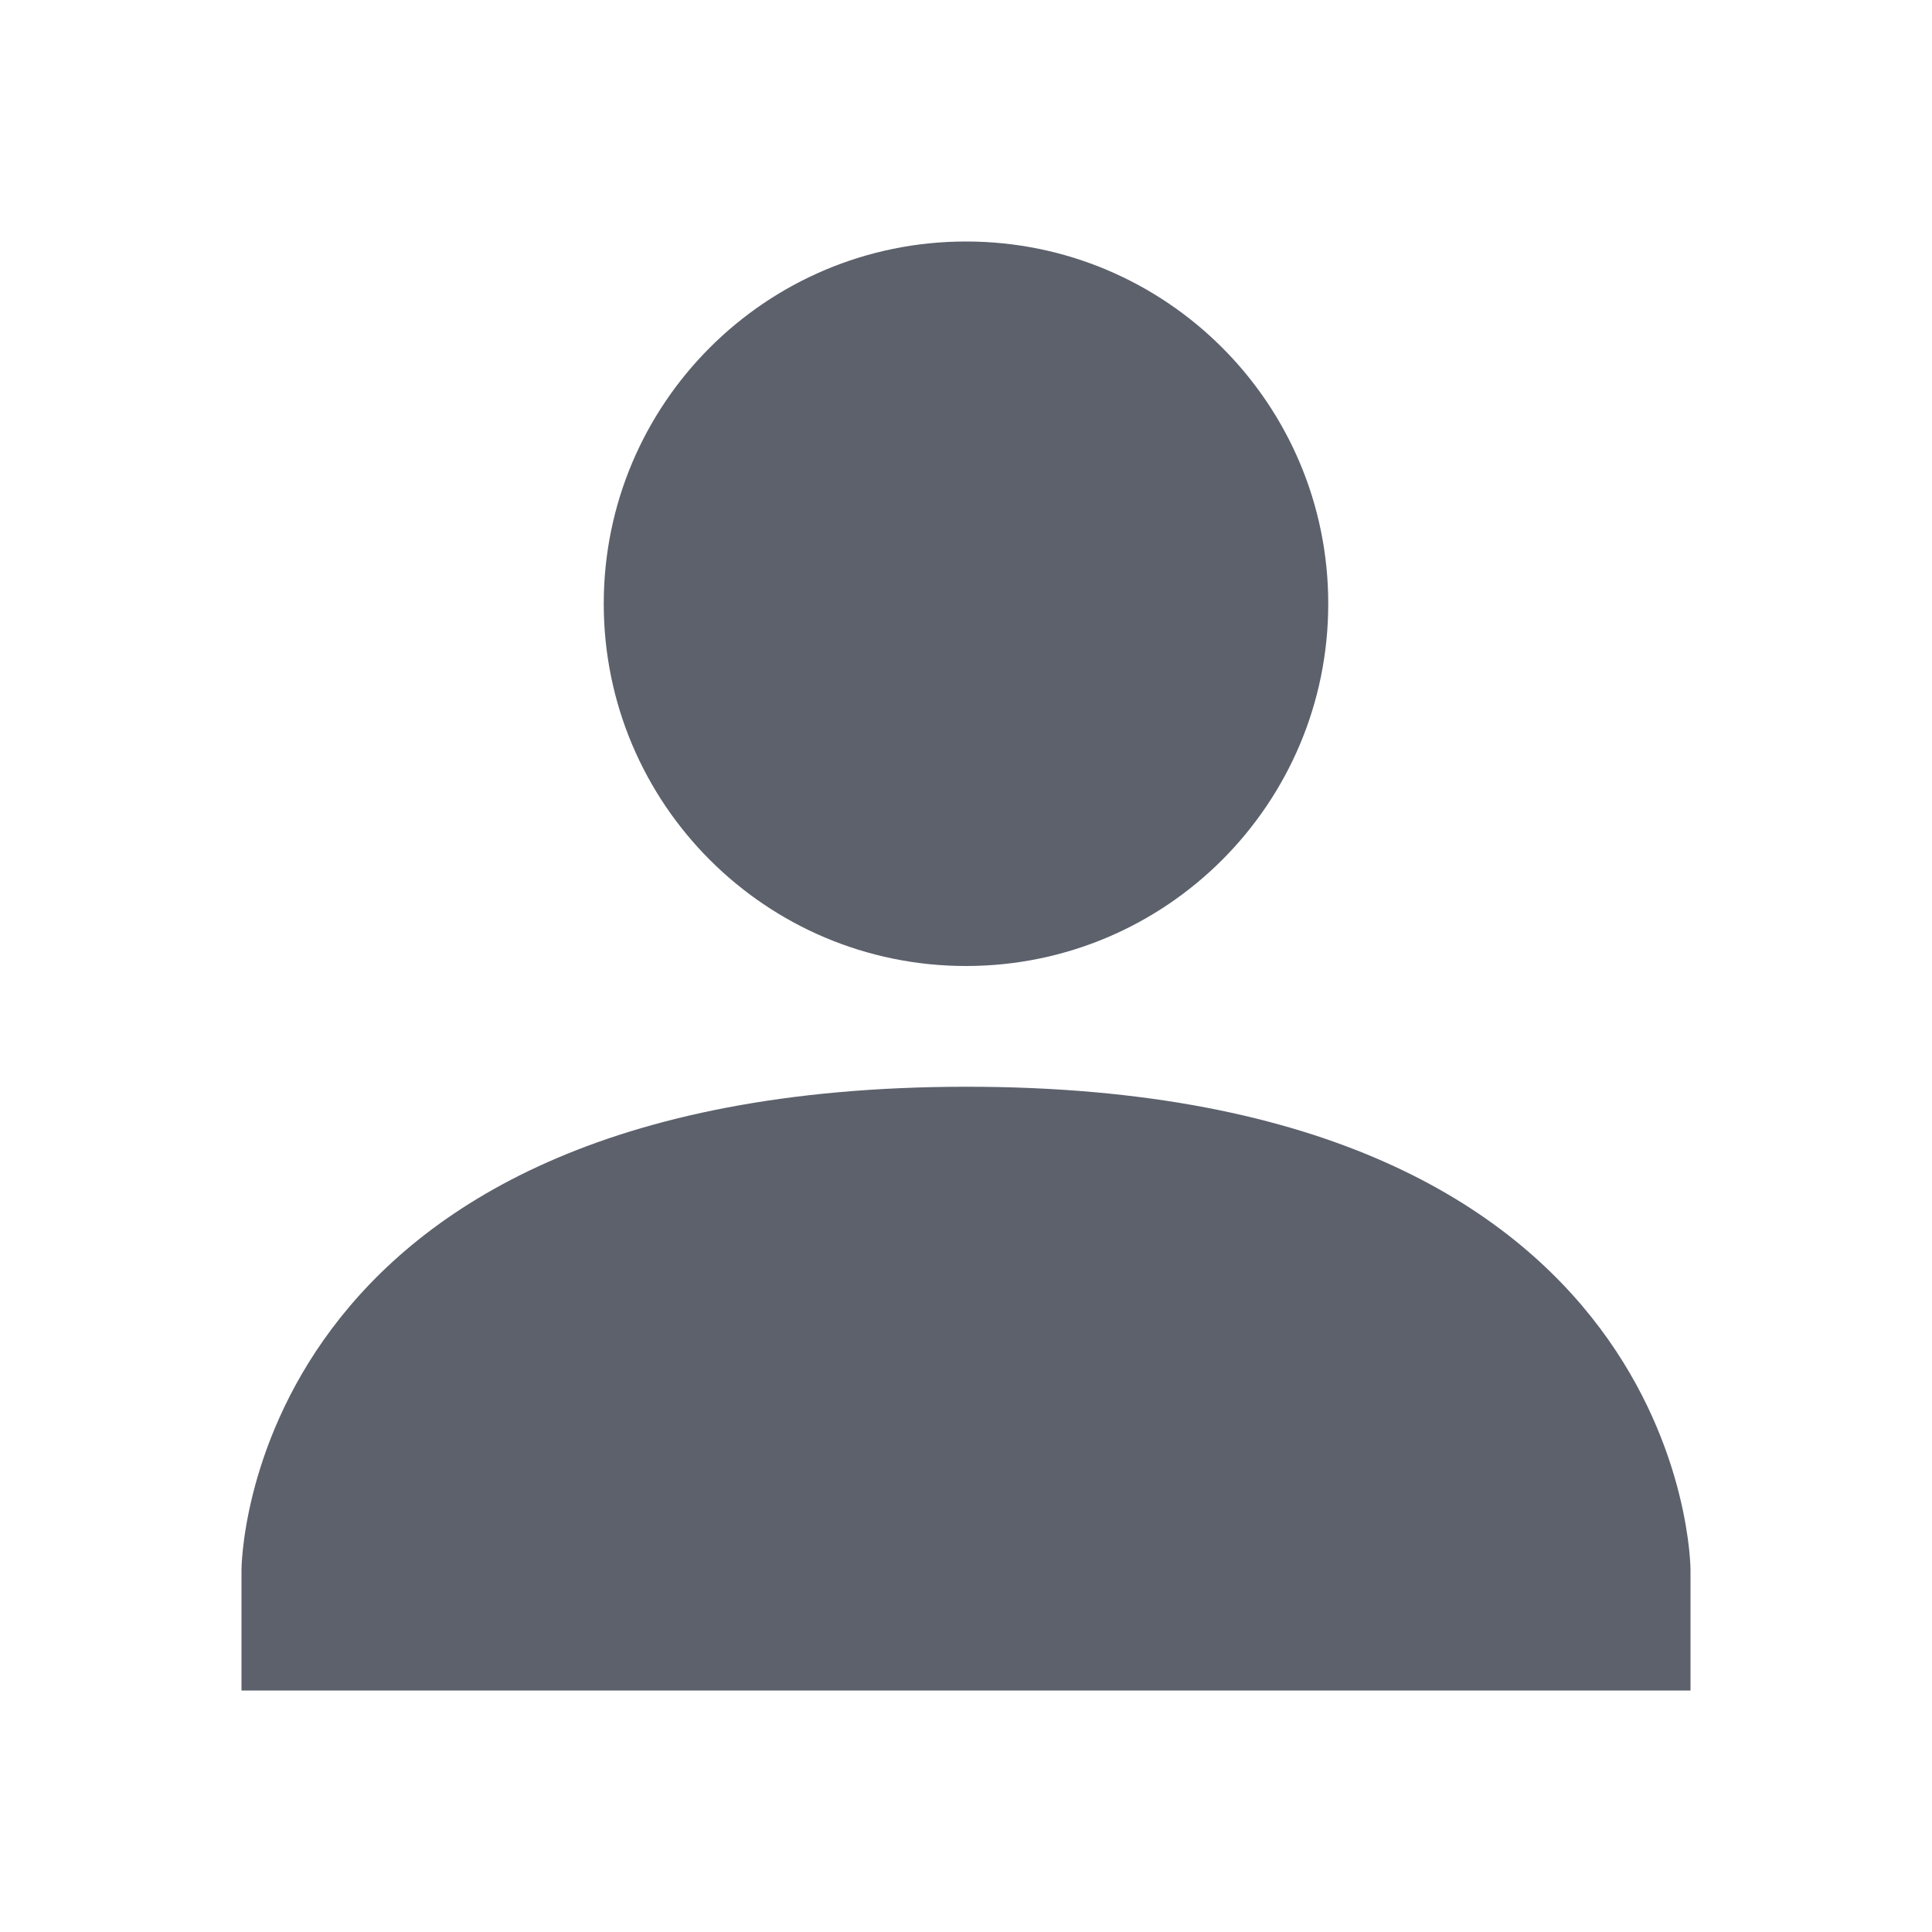
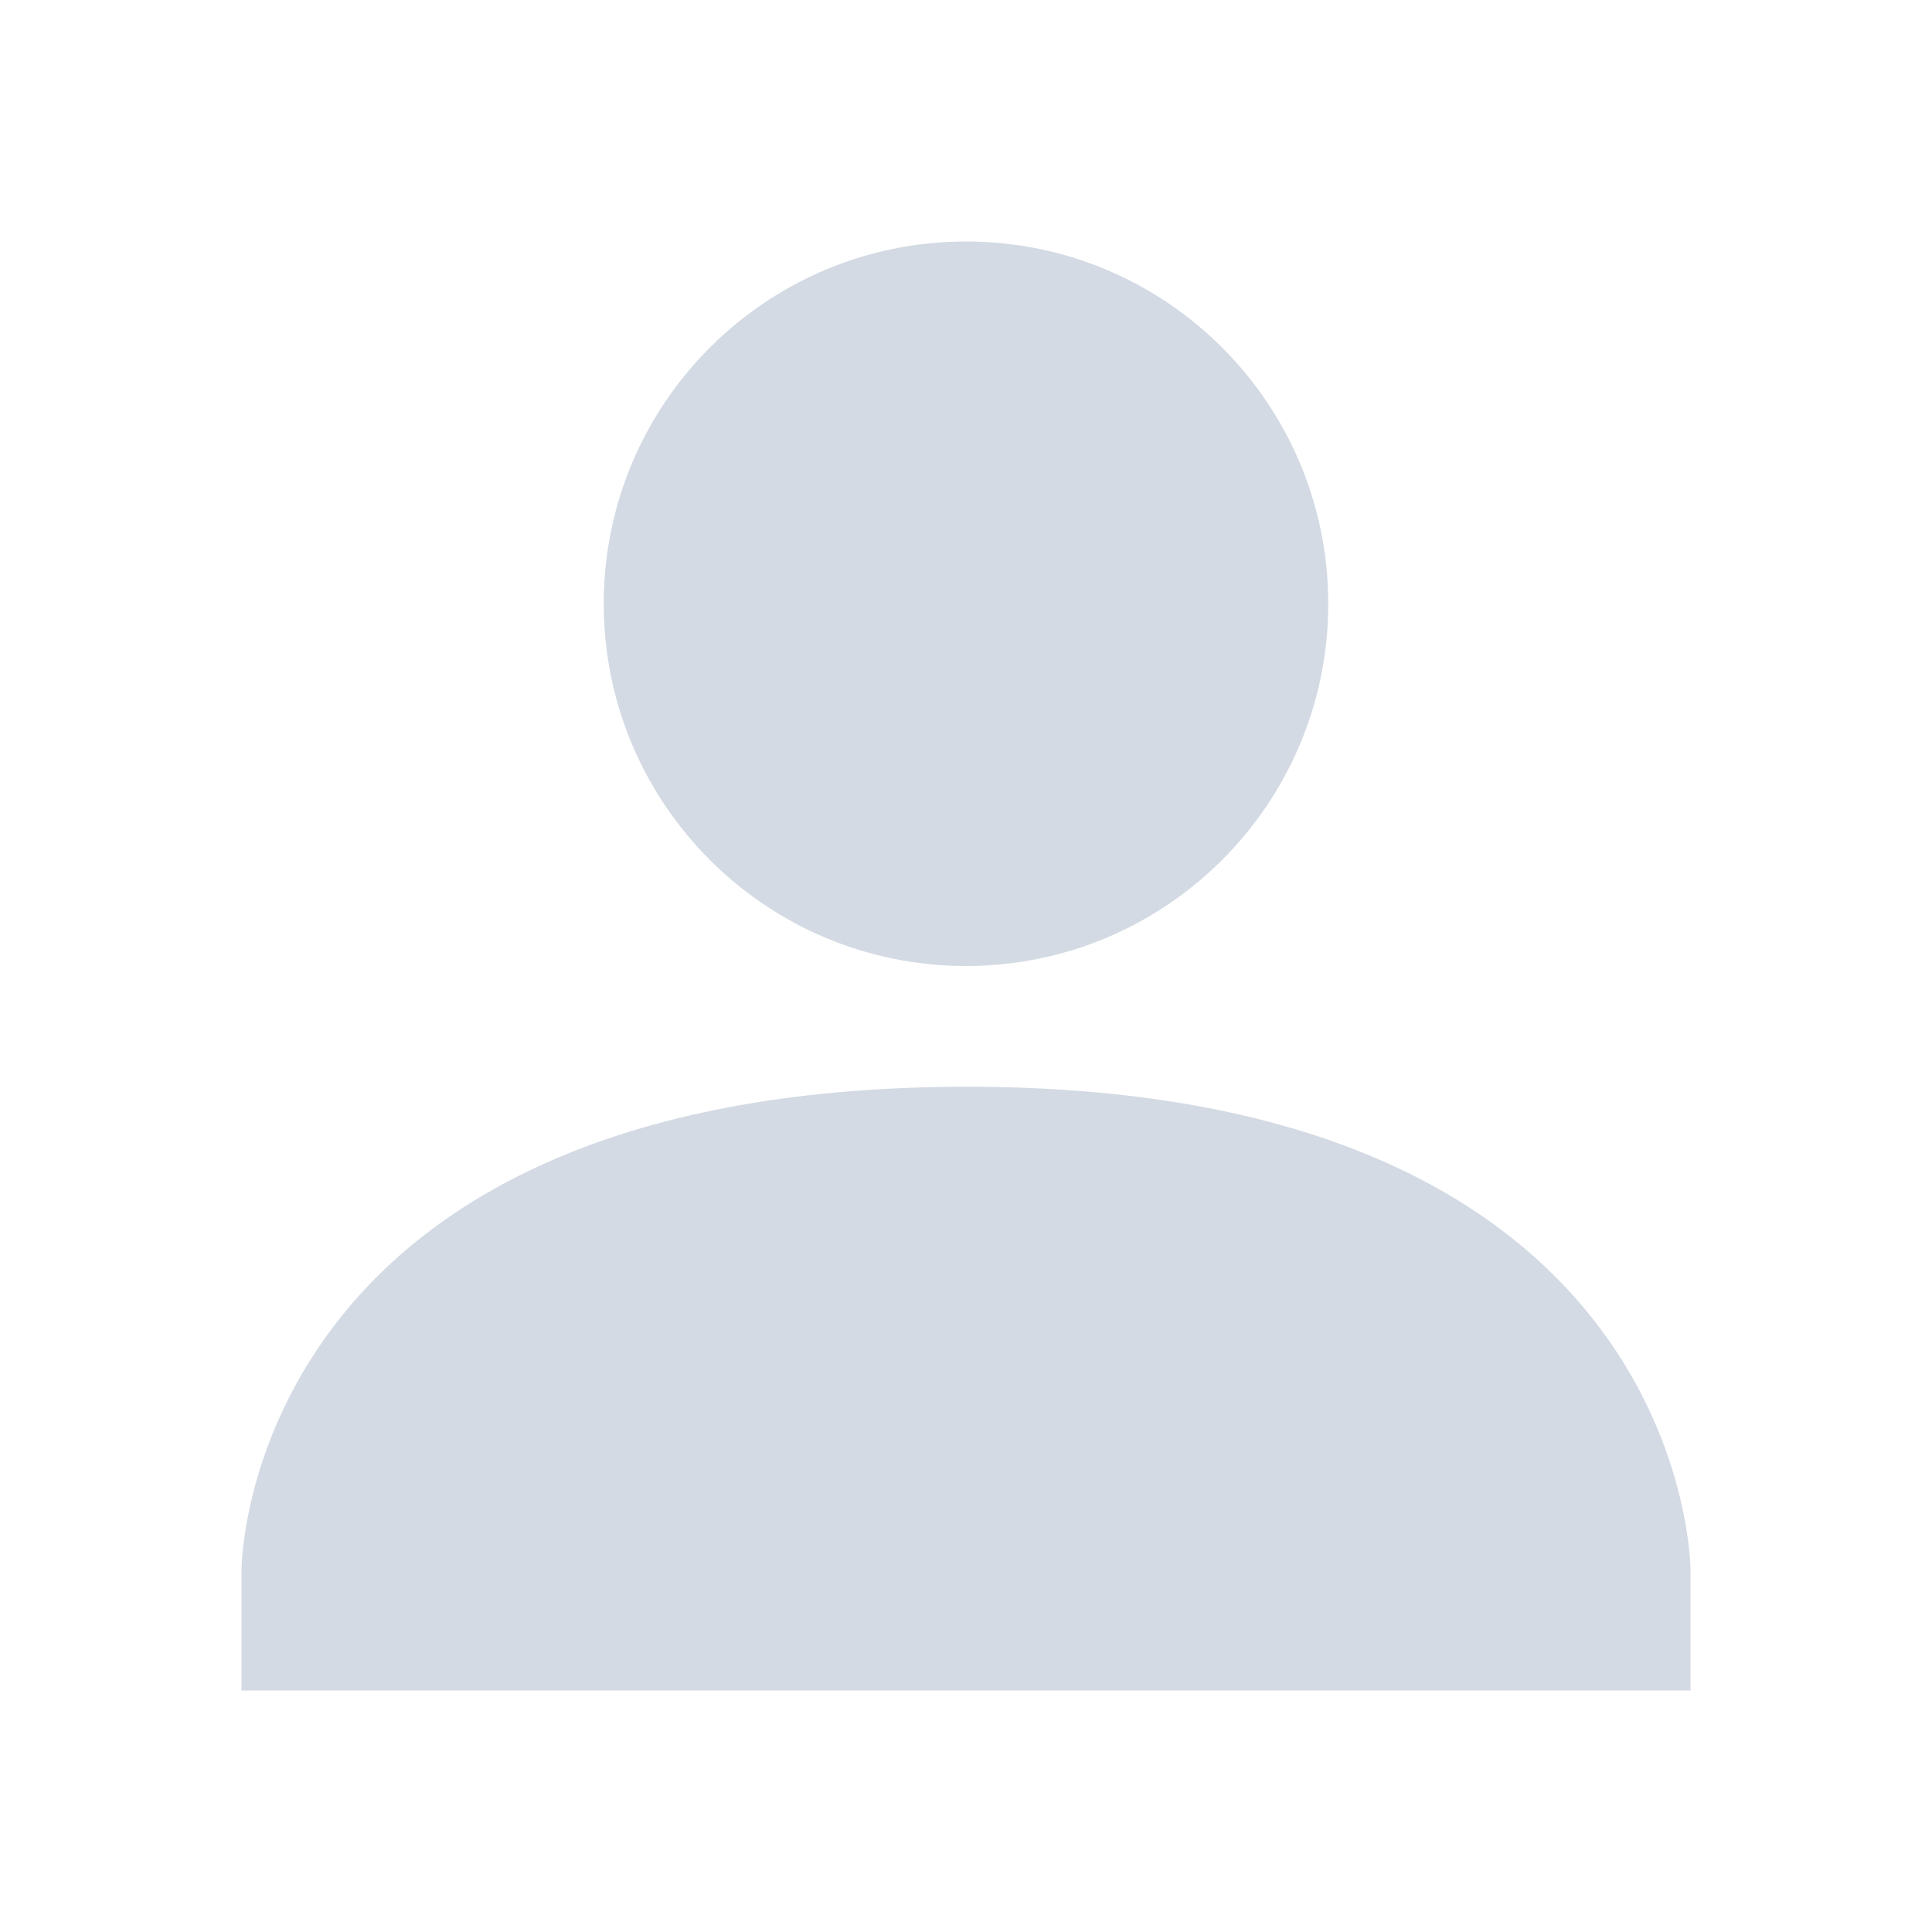
<svg xmlns="http://www.w3.org/2000/svg" id="svg7384" style="enable-background:new" height="16" width="16" version="1.1">
  <defs id="defs8">
    <style type="text/css" id="current-color-scheme">
-    .ColorScheme-Text { color:#5c616c; } .ColorScheme-Highlight { color:#5294e2; }
+    .ColorScheme-Text { color:#d3dae3; } .ColorScheme-Highlight { color:#5294e2; }
  </style>
  </defs>
  <g id="layer12" transform="translate(-425 119)">
    <path id="path4330" style="fill:currentColor" class="ColorScheme-Text" transform="translate(425 -119)" d="m8 2c-1.657 0-3 1.343-3 3s1.343 3 3 3 3-1.343 3-3-1.343-3-3-3zm0 7c-6 0.003-6 4-6 4v1h12v-1s0-4.003-6-4z" />
  </g>
</svg>
